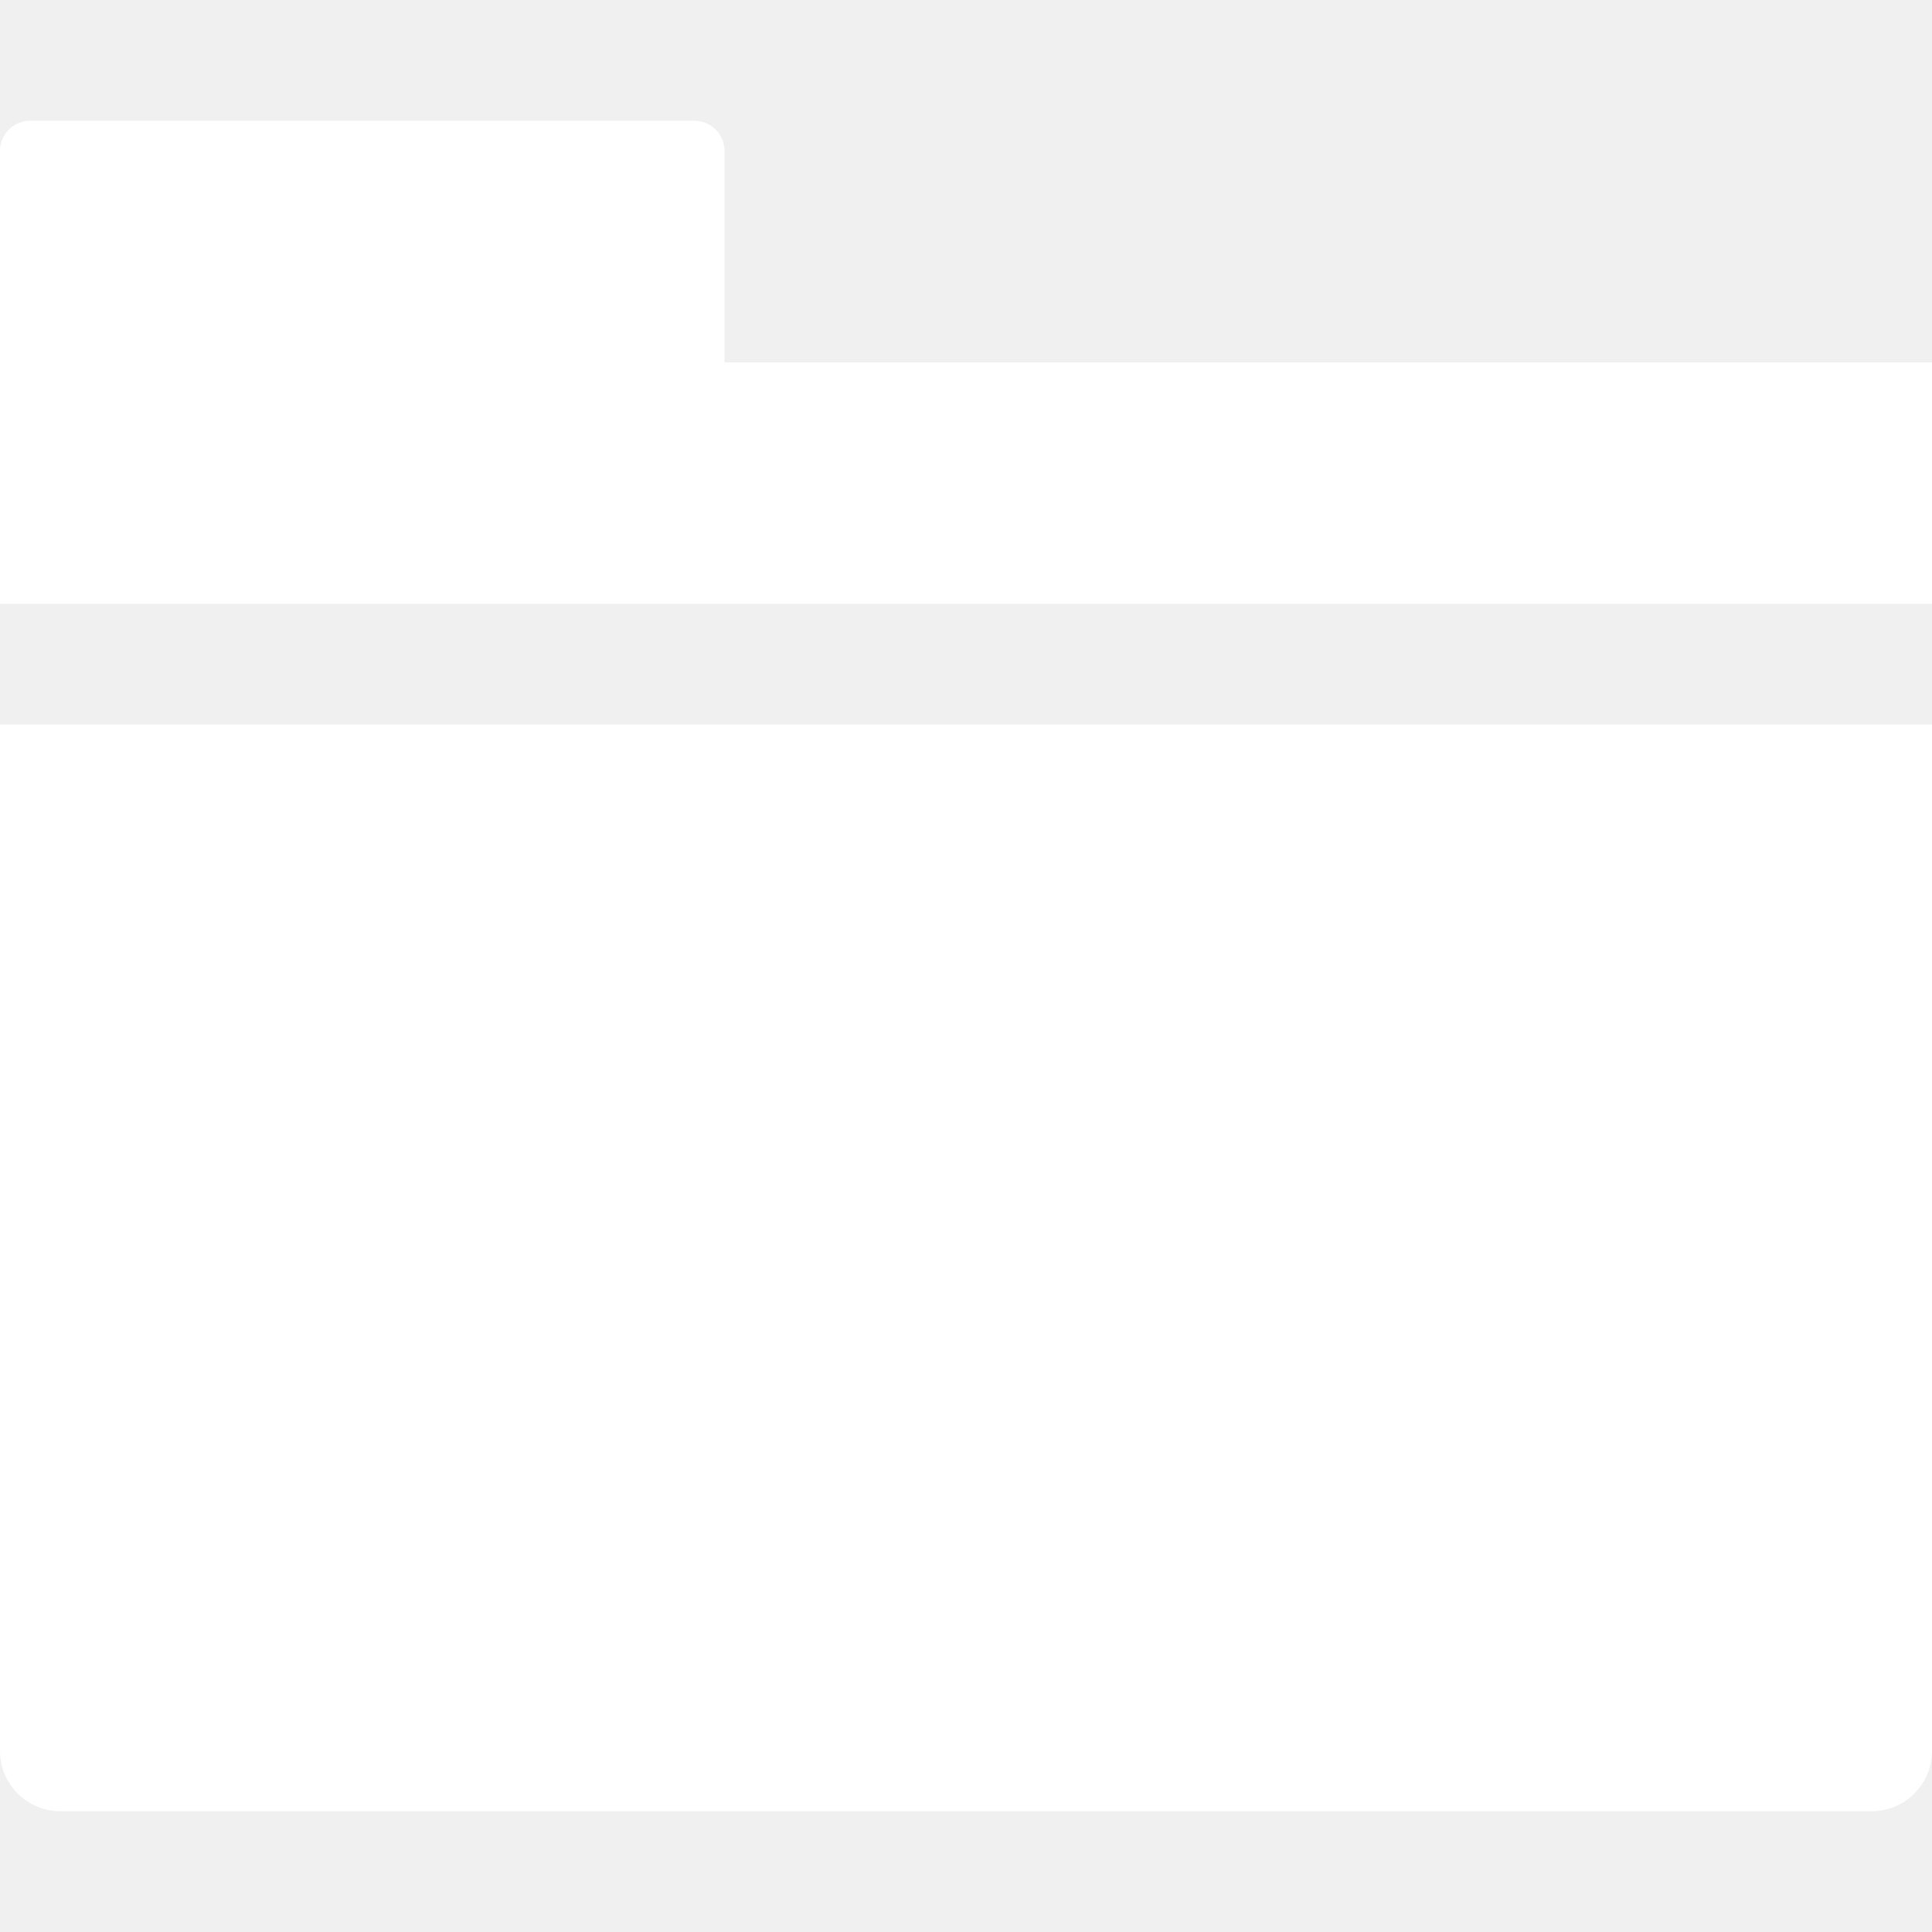
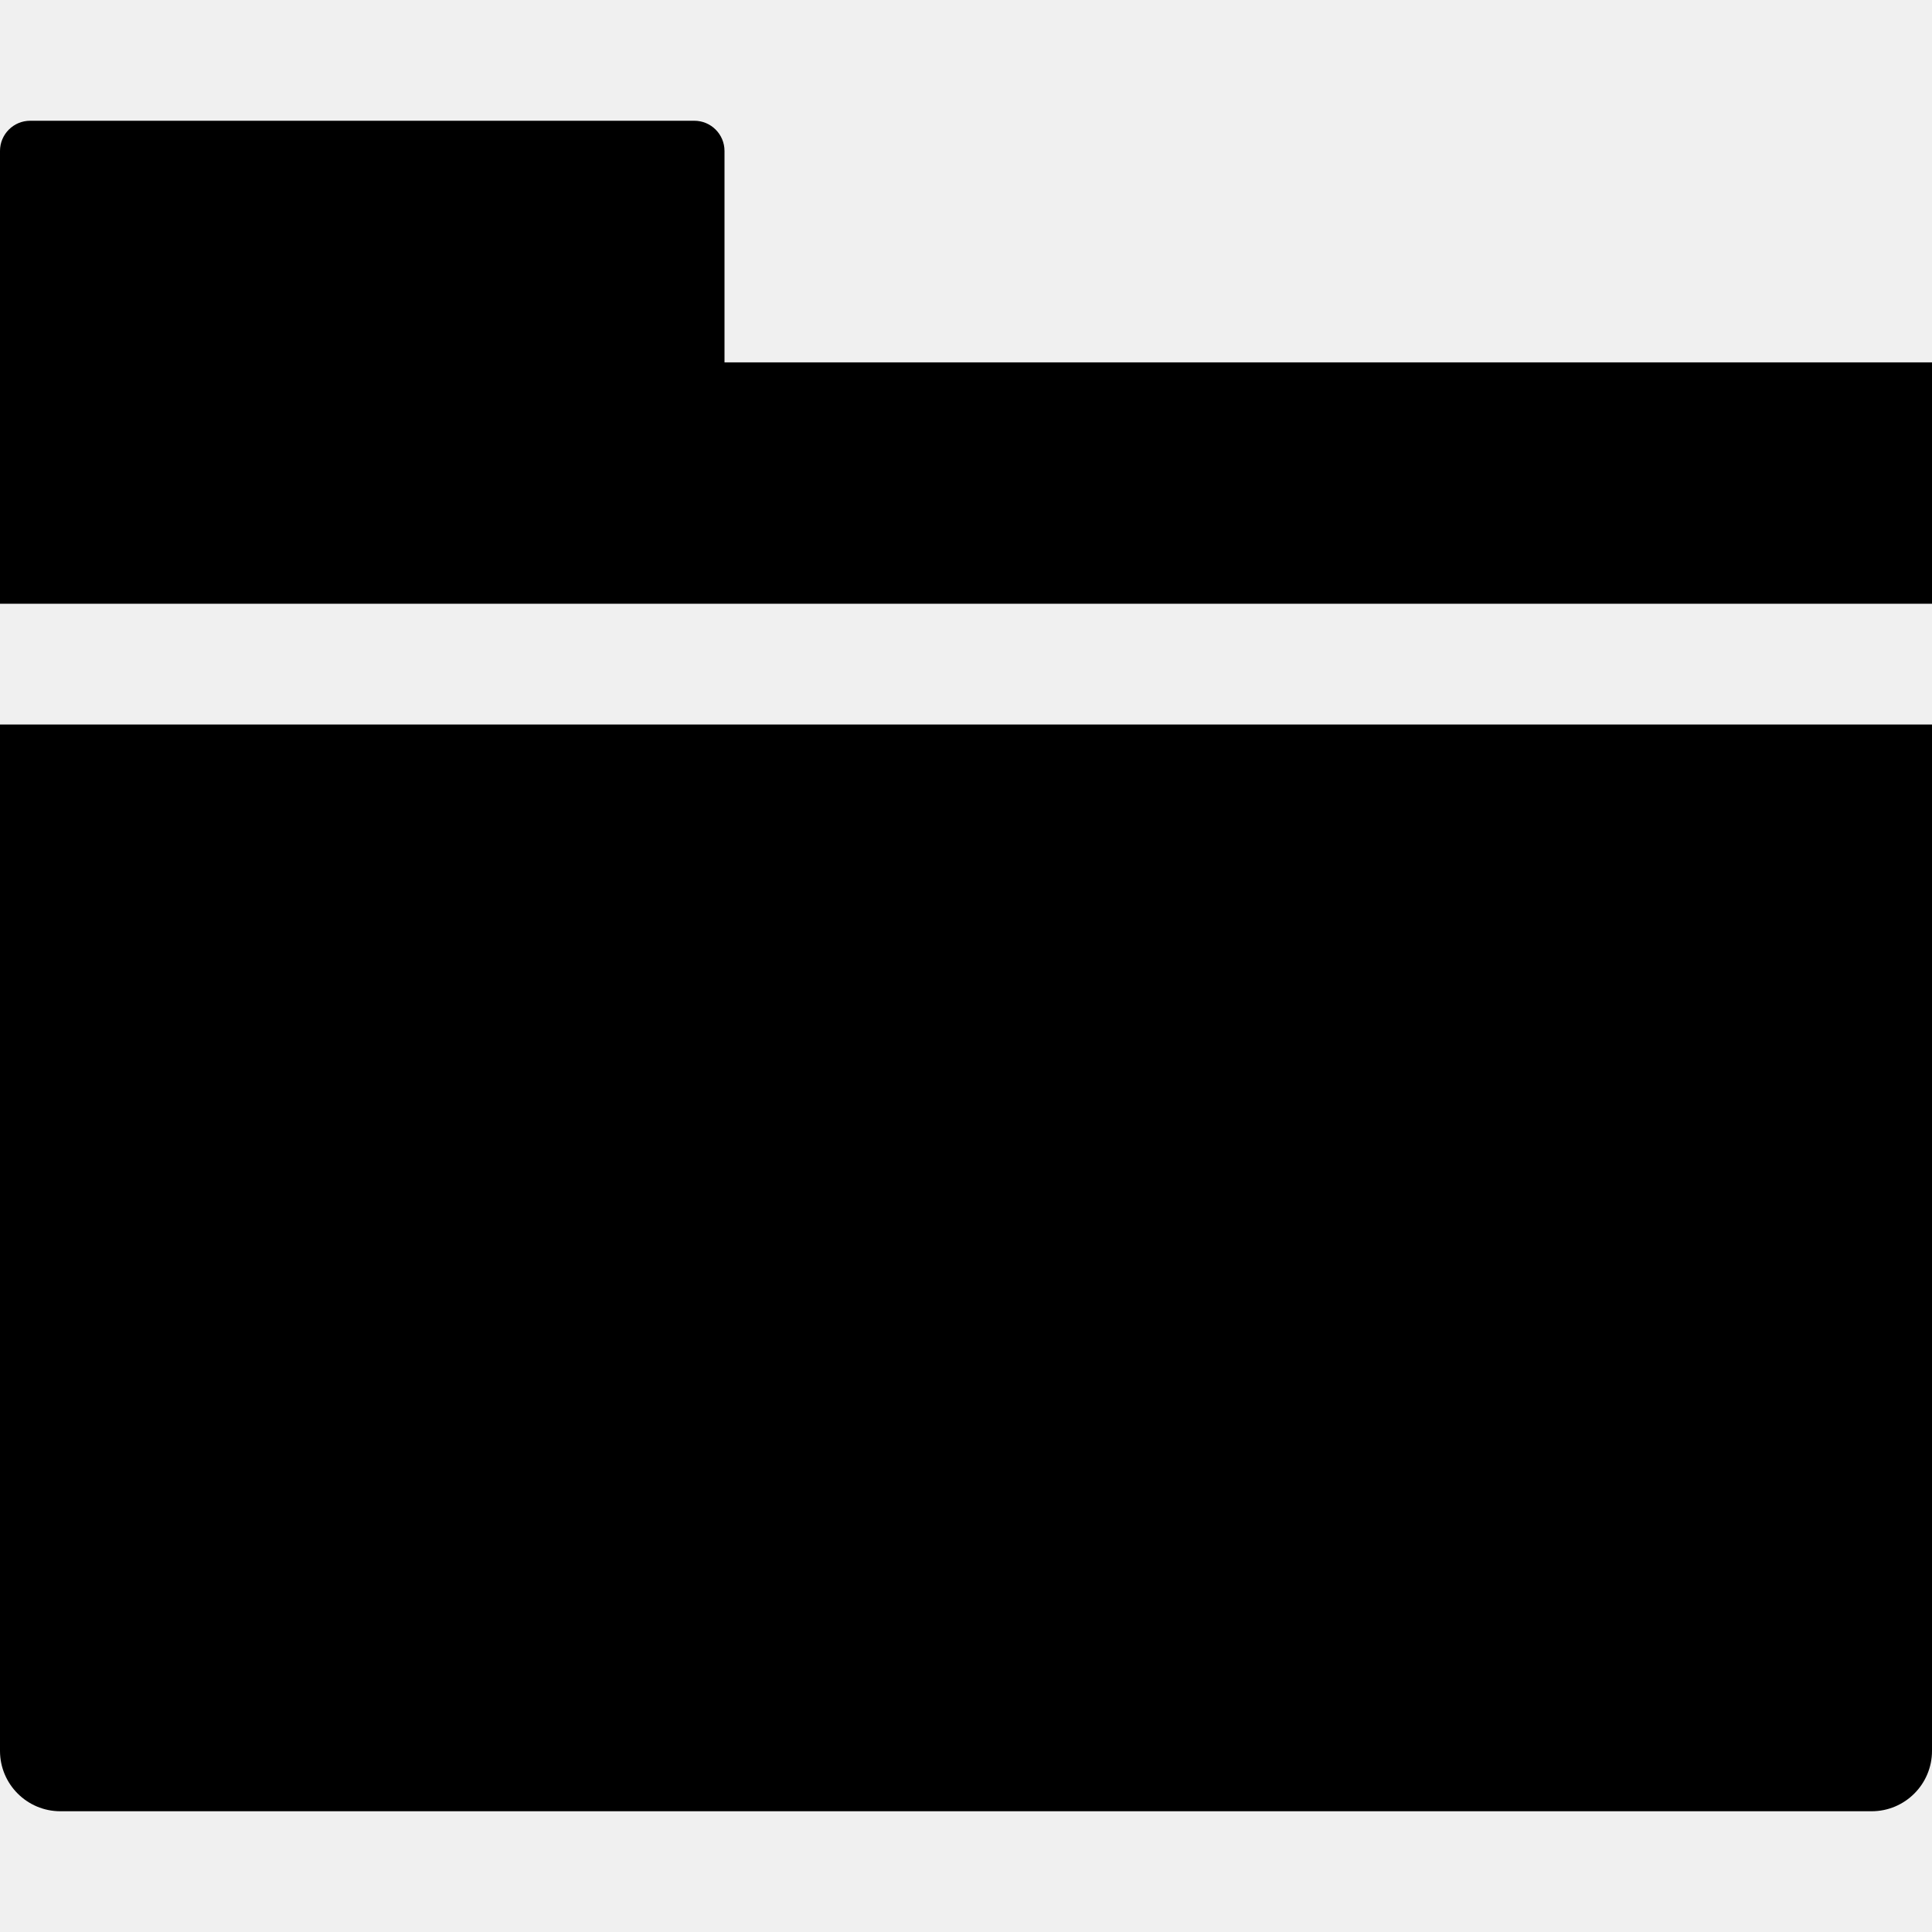
<svg xmlns="http://www.w3.org/2000/svg" class="iconic iconic-folder" width="128" height="128" viewBox="0 0 128 128">
-   <style>
-     path { fill: white; }
-   </style>
  <g class="iconic-metadata">
    </g>
  <defs>
    <clipPath id="iconic-size-lg-folder-clip-0">
      <path d="M0 26h128v78h-128z" />
    </clipPath>
    <clipPath id="iconic-size-md-folder-clip-0">
      <path d="M0 7h32v20h-32z" />
    </clipPath>
    <clipPath id="iconic-size-sm-folder-clip-0">
      <path d="M0 5h16v9h-16z" />
    </clipPath>
  </defs>
  <g class="iconic-folder-lg iconic-container iconic-lg" data-width="128" data-height="104" display="none" transform="translate(0 12)">
    <path d="M40.5 14h-39c-.828 0-1.5-.672-1.5-1.5v-11c0-.828.672-1.5 1.5-1.5h39c.828 0 1.5.672 1.5 1.5v11c0 .828-.672 1.5-1.5 1.5z" class="iconic-folder-top iconic-folder-top-tag iconic-property-fill" />
    <path class="iconic-folder-top iconic-property-fill" d="M0 10h128v12h-128z" />
    <path clip-path="url(#iconic-size-lg-folder-clip-0)" d="M125 104h-122c-1.657 0-3-1.343-3-3v-76c0-1.657 1.343-3 3-3h122c1.657 0 3 1.343 3 3v76c0 1.657-1.343 3-3 3z" class="iconic-folder-bottom iconic-property-fill" />
  </g>
  <g class="iconic-folder-md iconic-container iconic-md" data-width="32" data-height="27" display="none" transform="scale(4) translate(0 2)">
    <path d="M.5 5h10c.276 0 .5-.224.5-.5v-4c0-.276-.224-.5-.5-.5h-10c-.276 0-.5.224-.5.5v4c0 .276.224.5.5.5z" class="iconic-folder-top iconic-folder-top-tag iconic-property-fill" />
    <path class="iconic-folder-top iconic-property-fill" d="M0 3.002h32.001v2.998h-32.001z" />
    <path clip-path="url(#iconic-size-md-folder-clip-0)" d="M31 27h-30c-.552 0-1-.448-1-1v-19c0-.552.448-1 1-1h30c.552 0 1 .448 1 1v19c0 .552-.448 1-1 1z" class="iconic-folder-bottom iconic-property-fill" />
  </g>
  <g class="iconic-folder-sm iconic-container iconic-sm" data-width="16" data-height="14" display="inline" transform="scale(8) translate(0 1)">
    <path d="M.25 3h5.5c.138 0 .25-.112.25-.25v-2.5c0-.138-.112-.25-.25-.25h-5.5c-.138 0-.25.112-.25.25v2.5c0 .138.112.25.25.25z" class="iconic-folder-top iconic-folder-top-tag iconic-property-fill" />
    <path class="iconic-folder-top iconic-property-fill" d="M0 2.001h16v1.999h-16z" />
    <path clip-path="url(#iconic-size-sm-folder-clip-0)" d="M15.5 14h-15c-.276 0-.5-.224-.5-.5v-9c0-.276.224-.5.5-.5h15c.276 0 .5.224.5.5v9c0 .276-.224.5-.5.5z" class="iconic-folder-bottom iconic-property-fill" />
  </g>
</svg>
